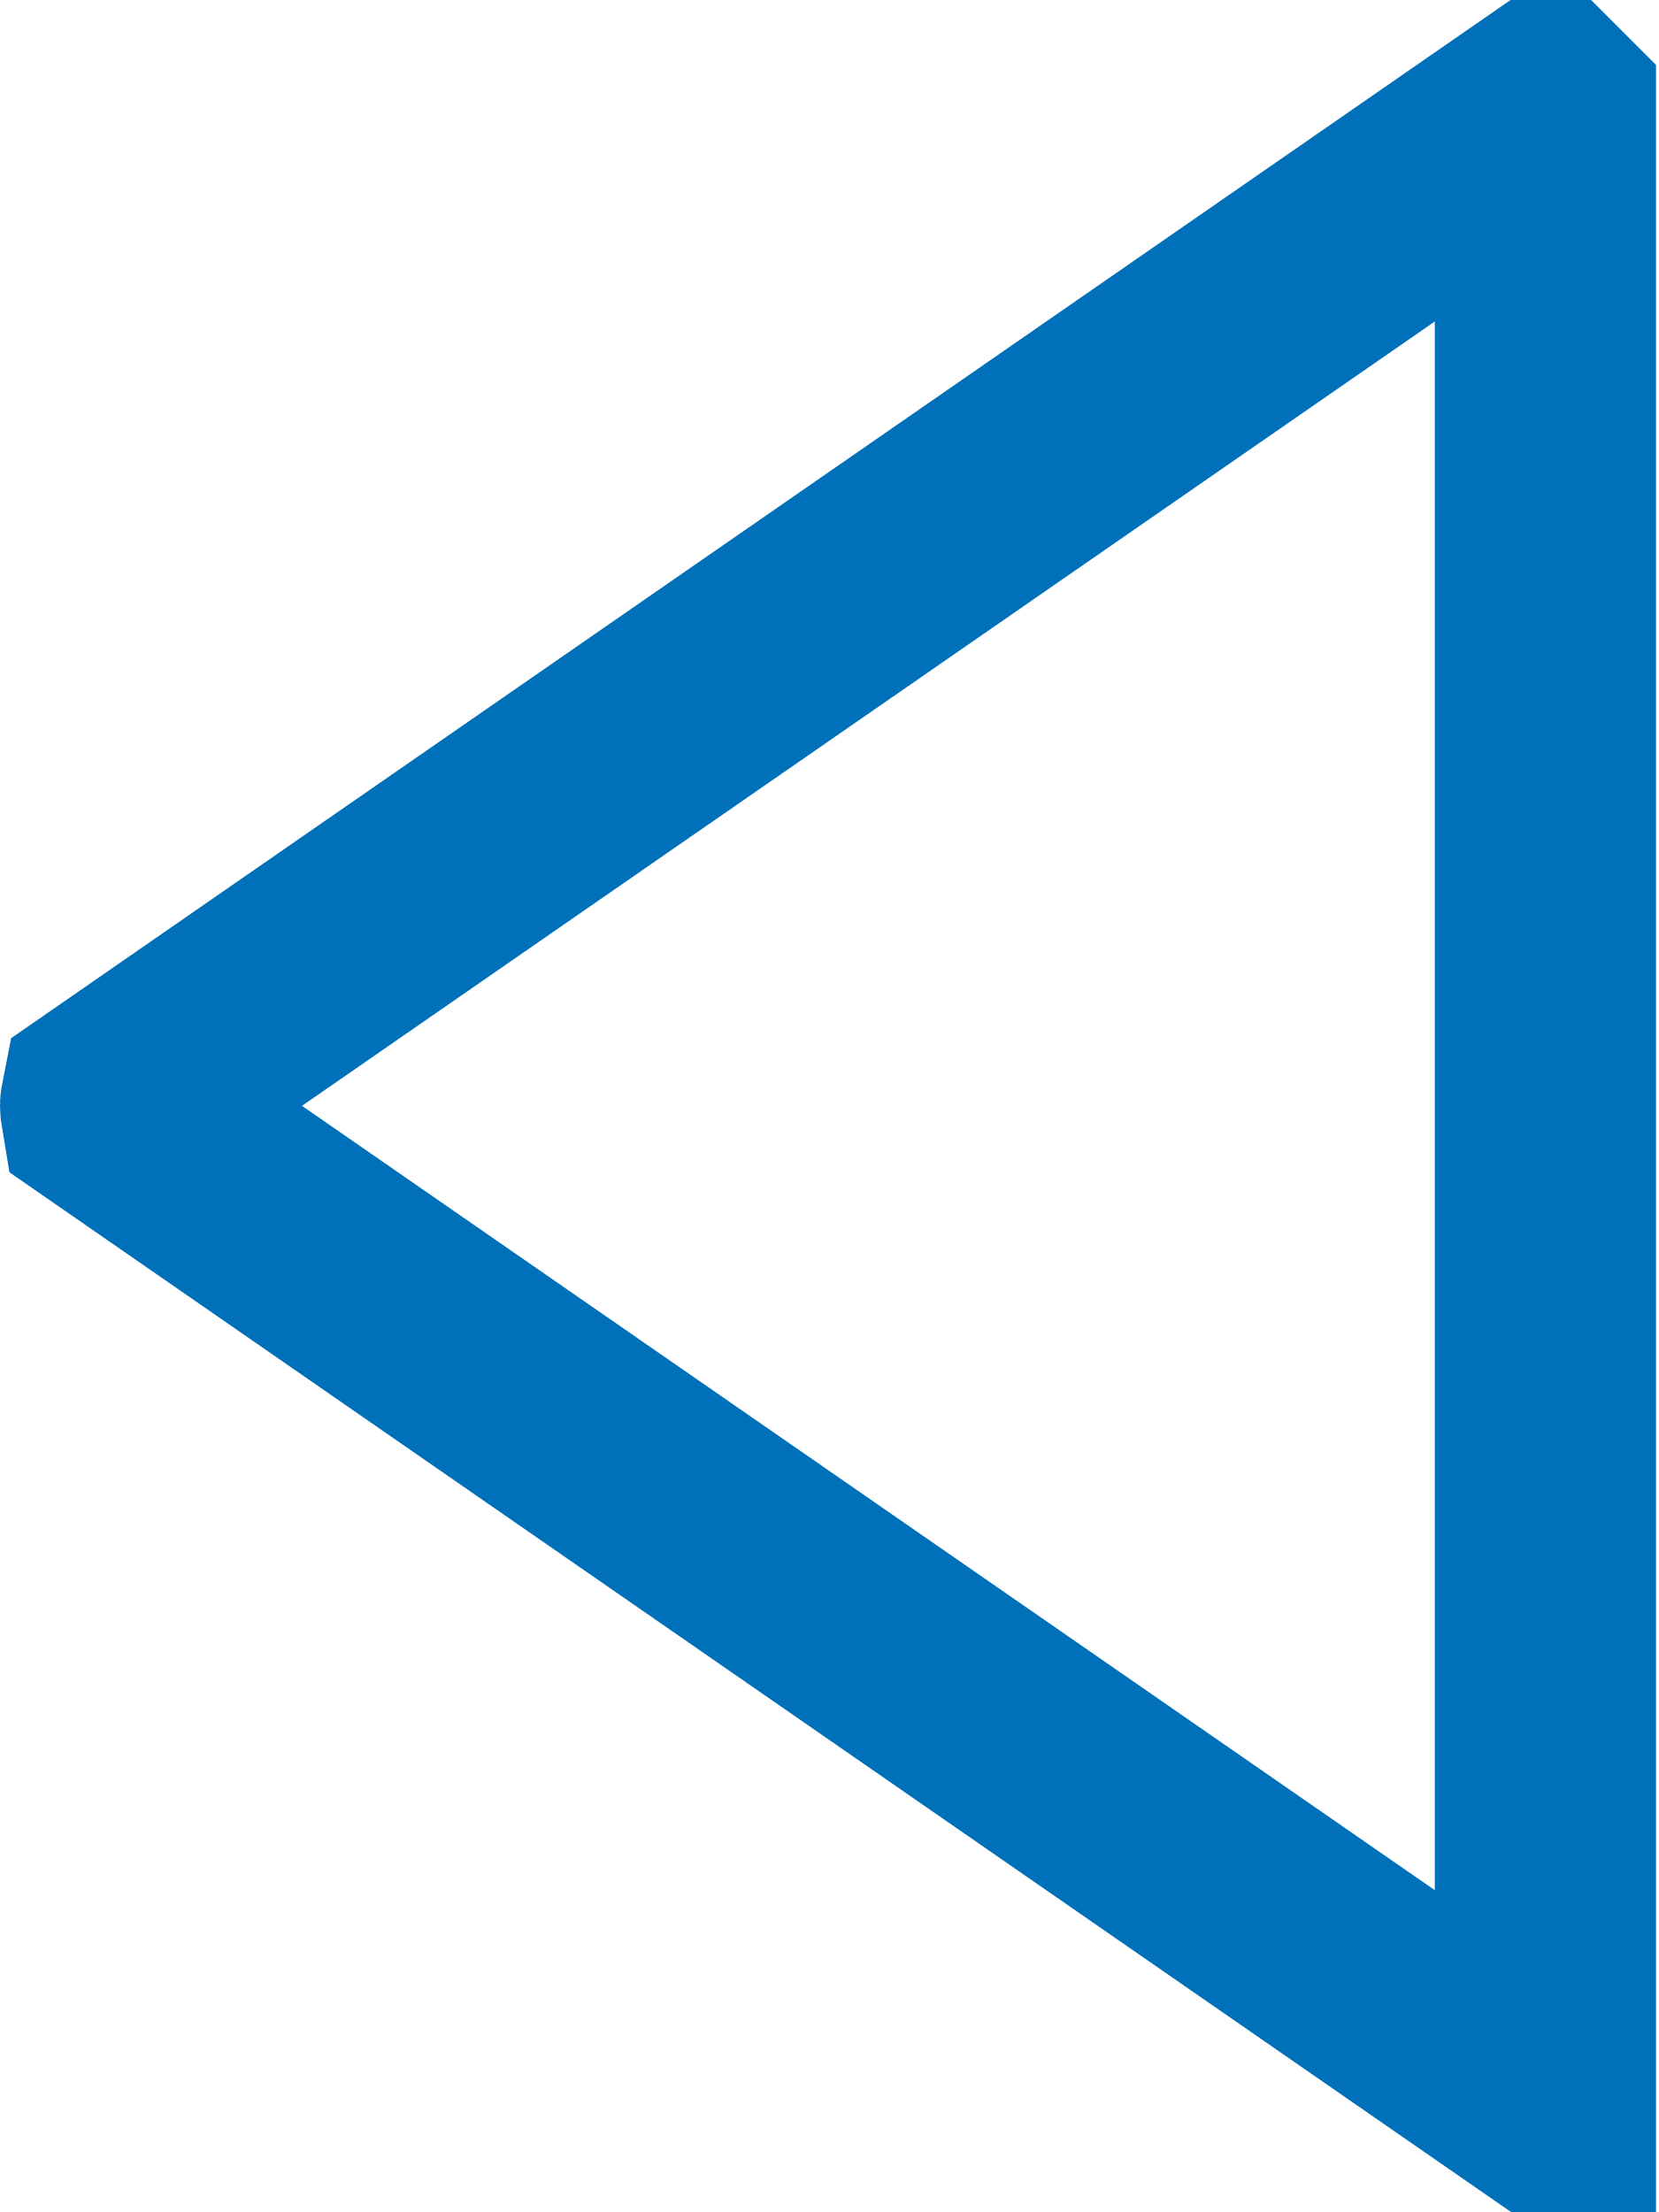
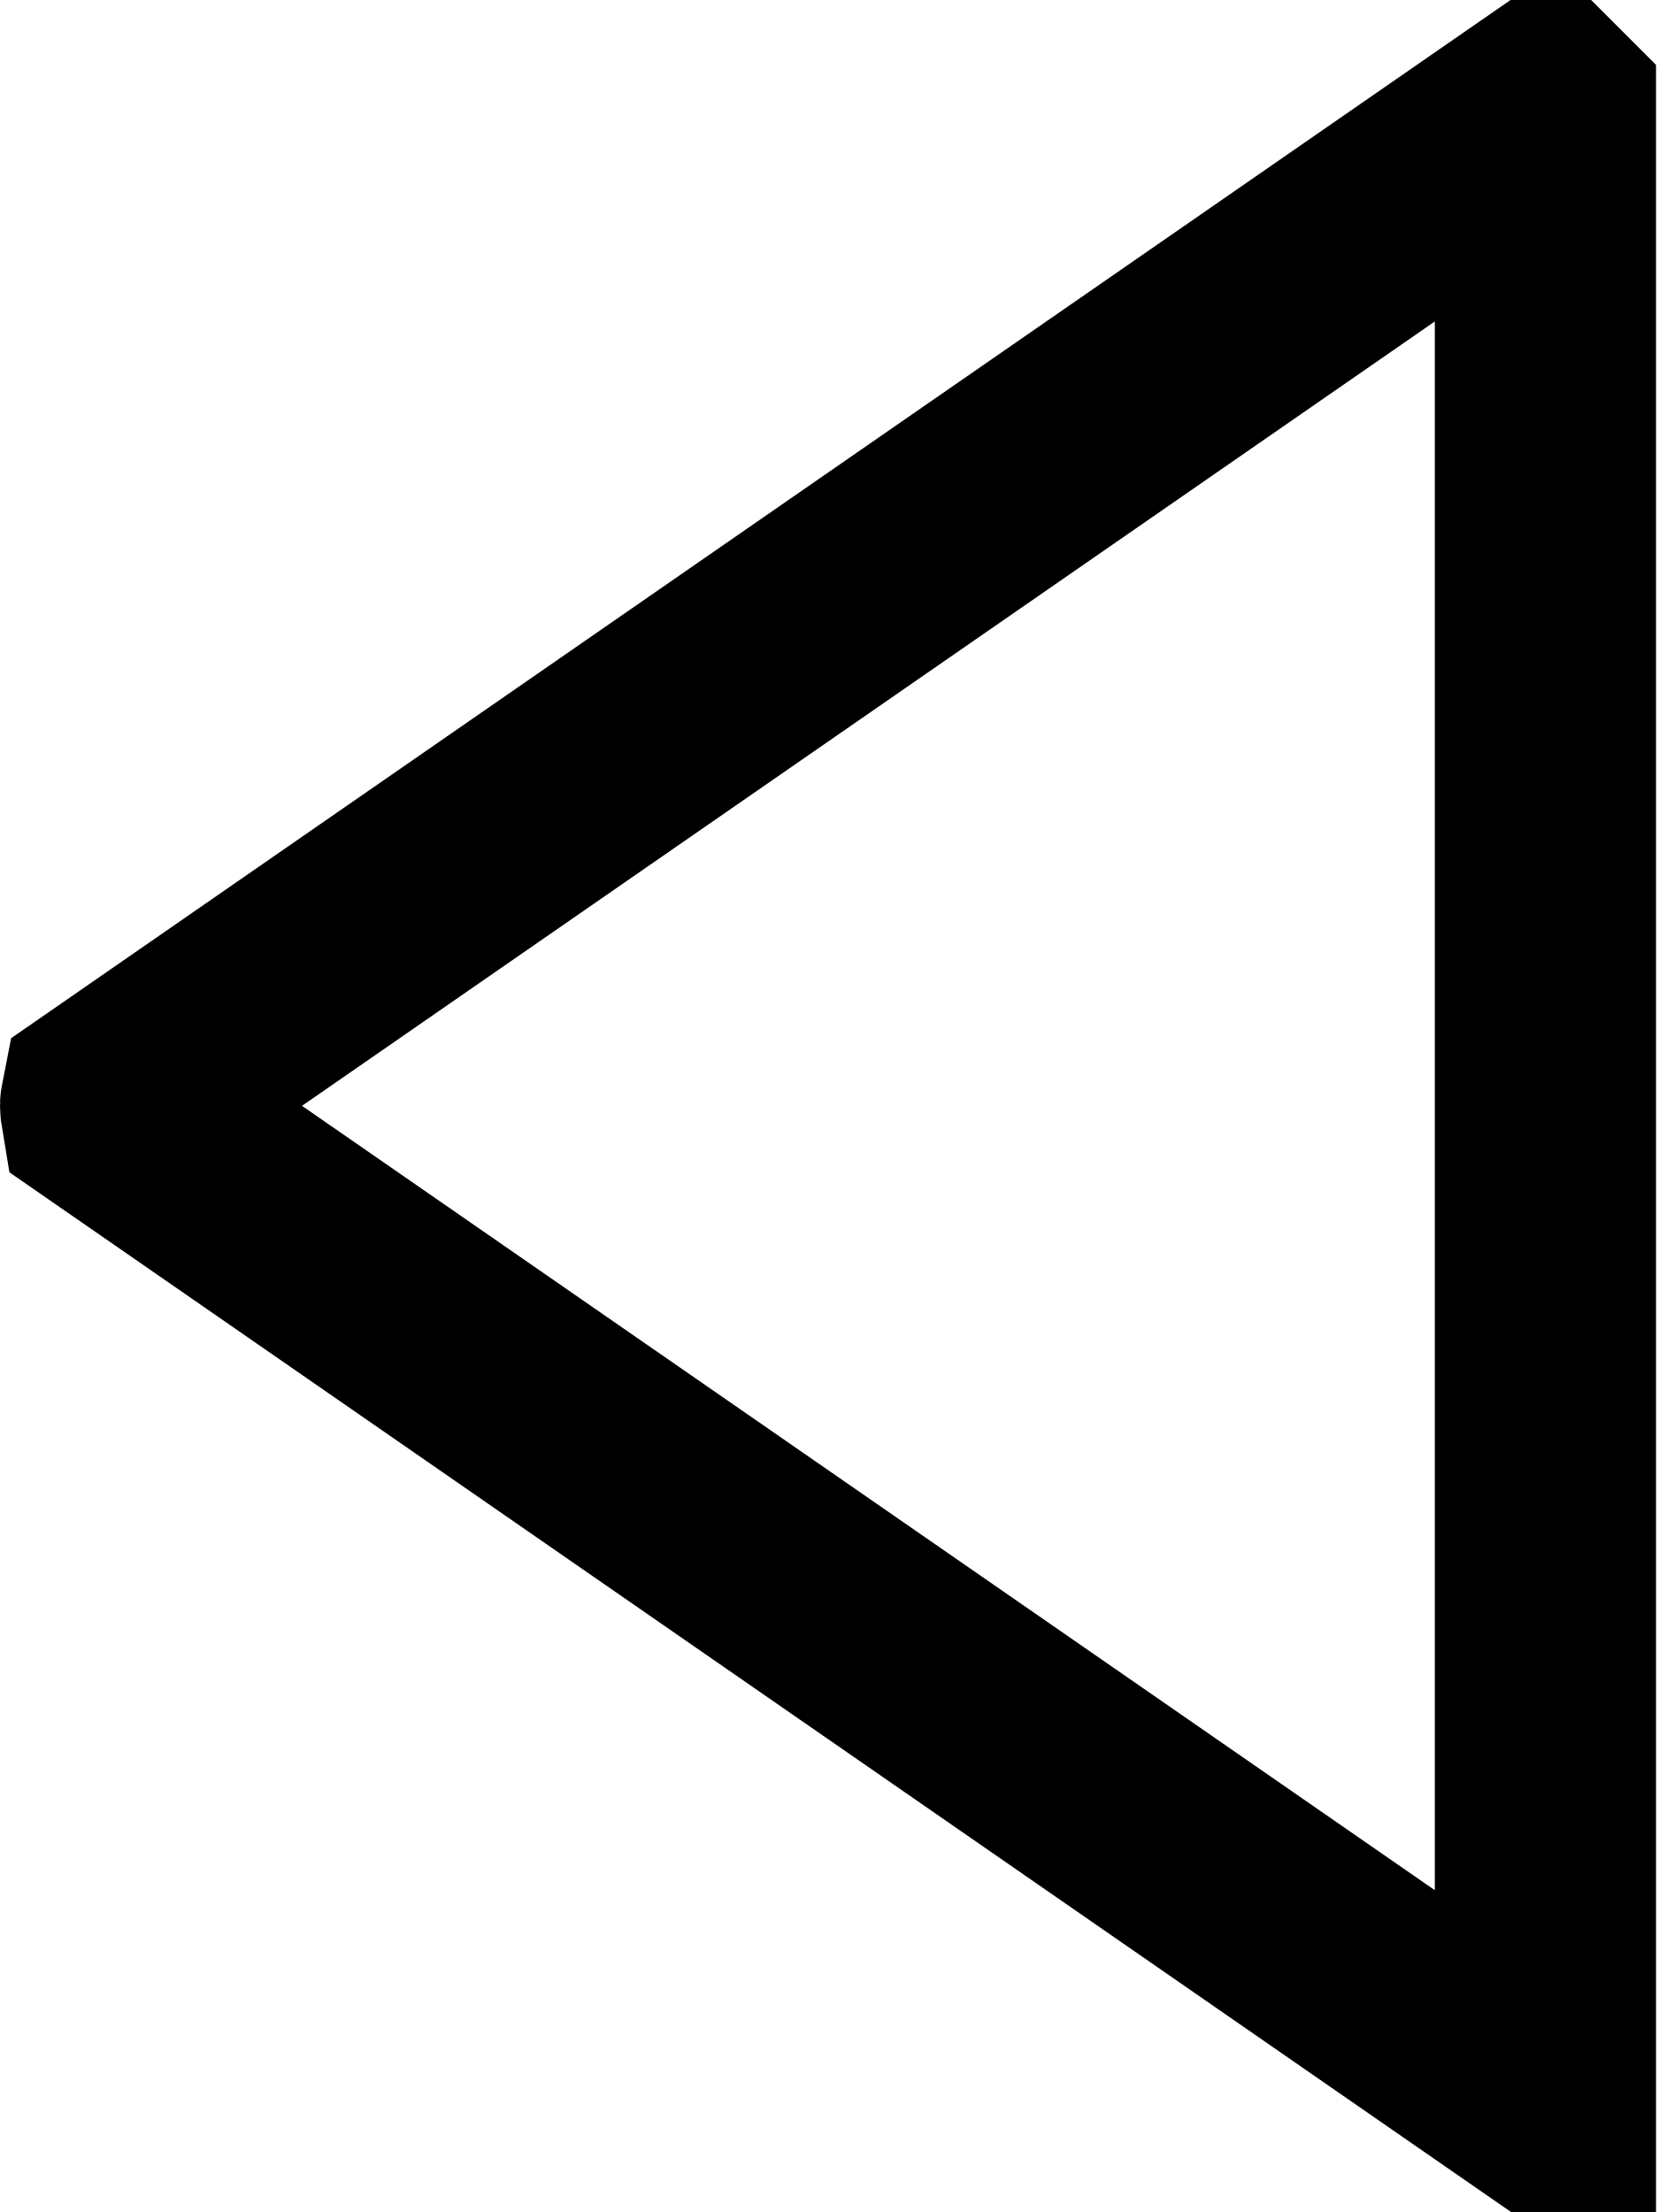
<svg xmlns="http://www.w3.org/2000/svg" width="15" height="20" viewBox="0 0 15 20" fill="none">
-   <path d="M13.973 1.002L13.973 18.999L1.002 10.018C1.001 10.012 1 10.006 1 9.998C1 9.991 1.001 9.984 1.002 9.979L13.97 1L13.97 1L13.971 1L13.972 1L13.973 1.001L13.973 1.002ZM0.973 9.998L0.973 9.998L0.973 9.998Z" stroke="#0070BB" stroke-width="2" />
+   <path d="M13.973 1.002L13.973 18.999L1.002 10.018C1.001 10.012 1 10.006 1 9.998C1 9.991 1.001 9.984 1.002 9.979L13.97 1L13.97 1L13.971 1L13.972 1L13.973 1.001L13.973 1.002ZM0.973 9.998L0.973 9.998L0.973 9.998Z" stroke="#000000" stroke-width="2" />
</svg>
